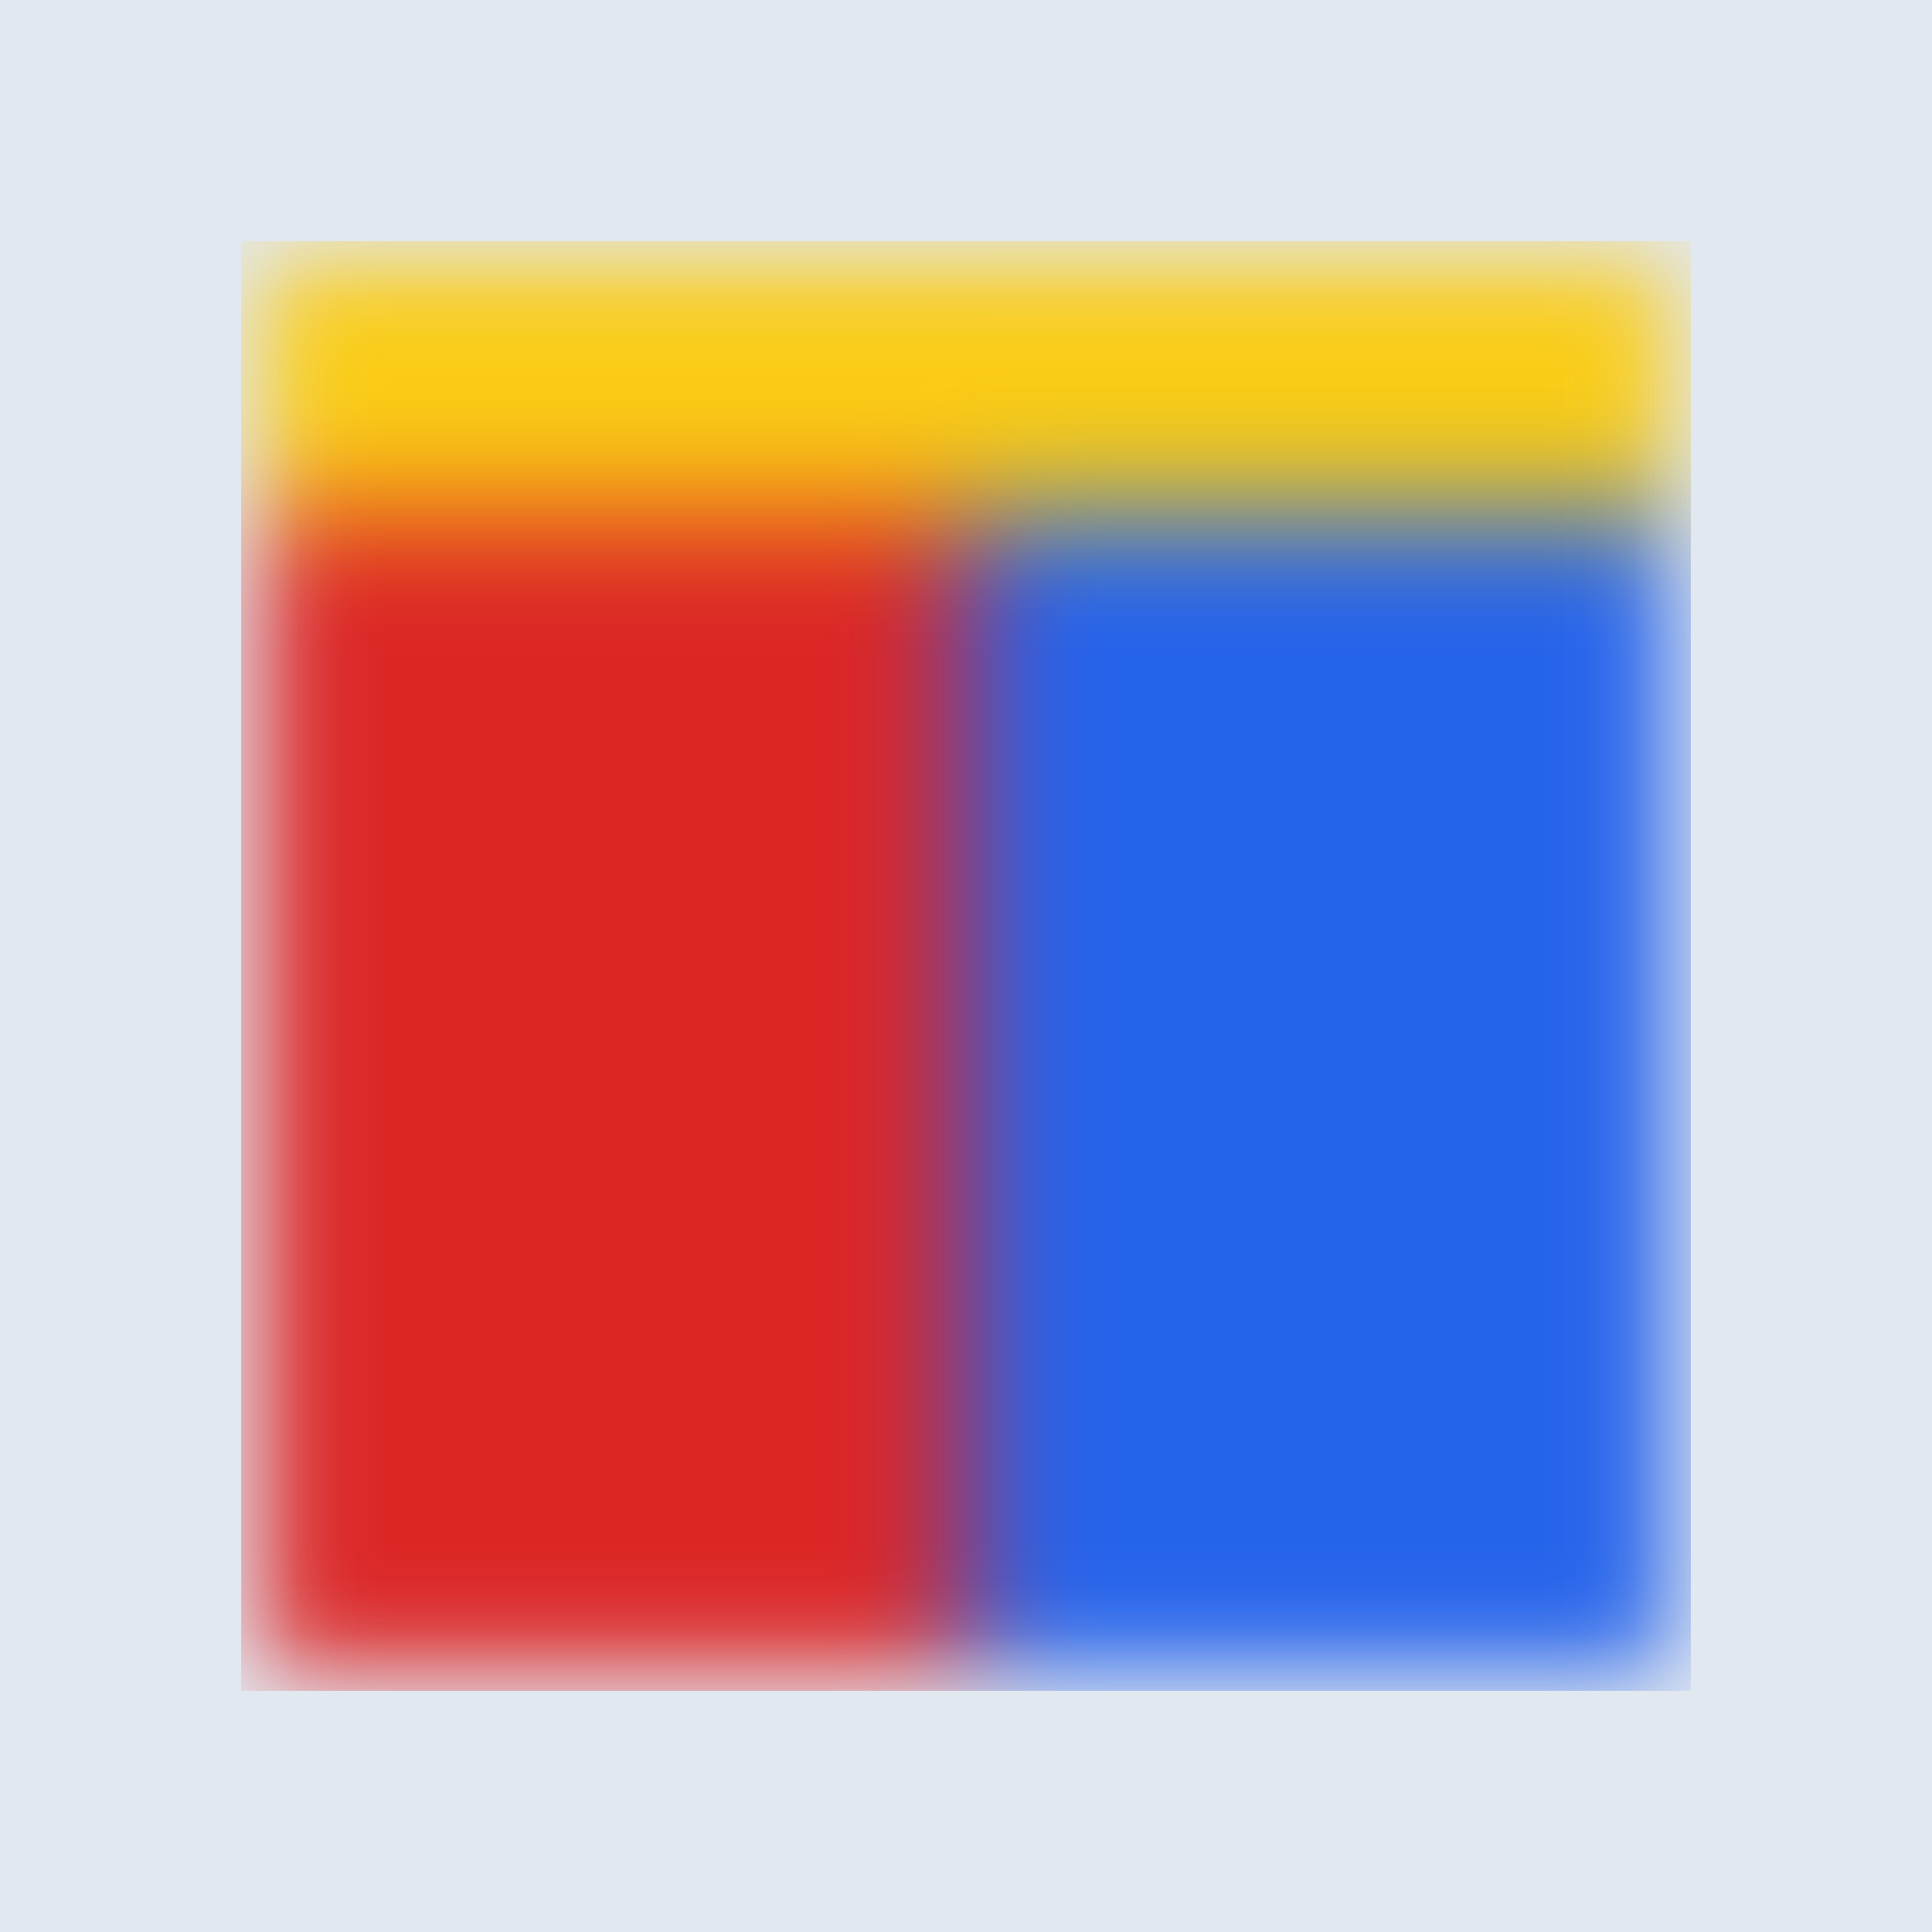
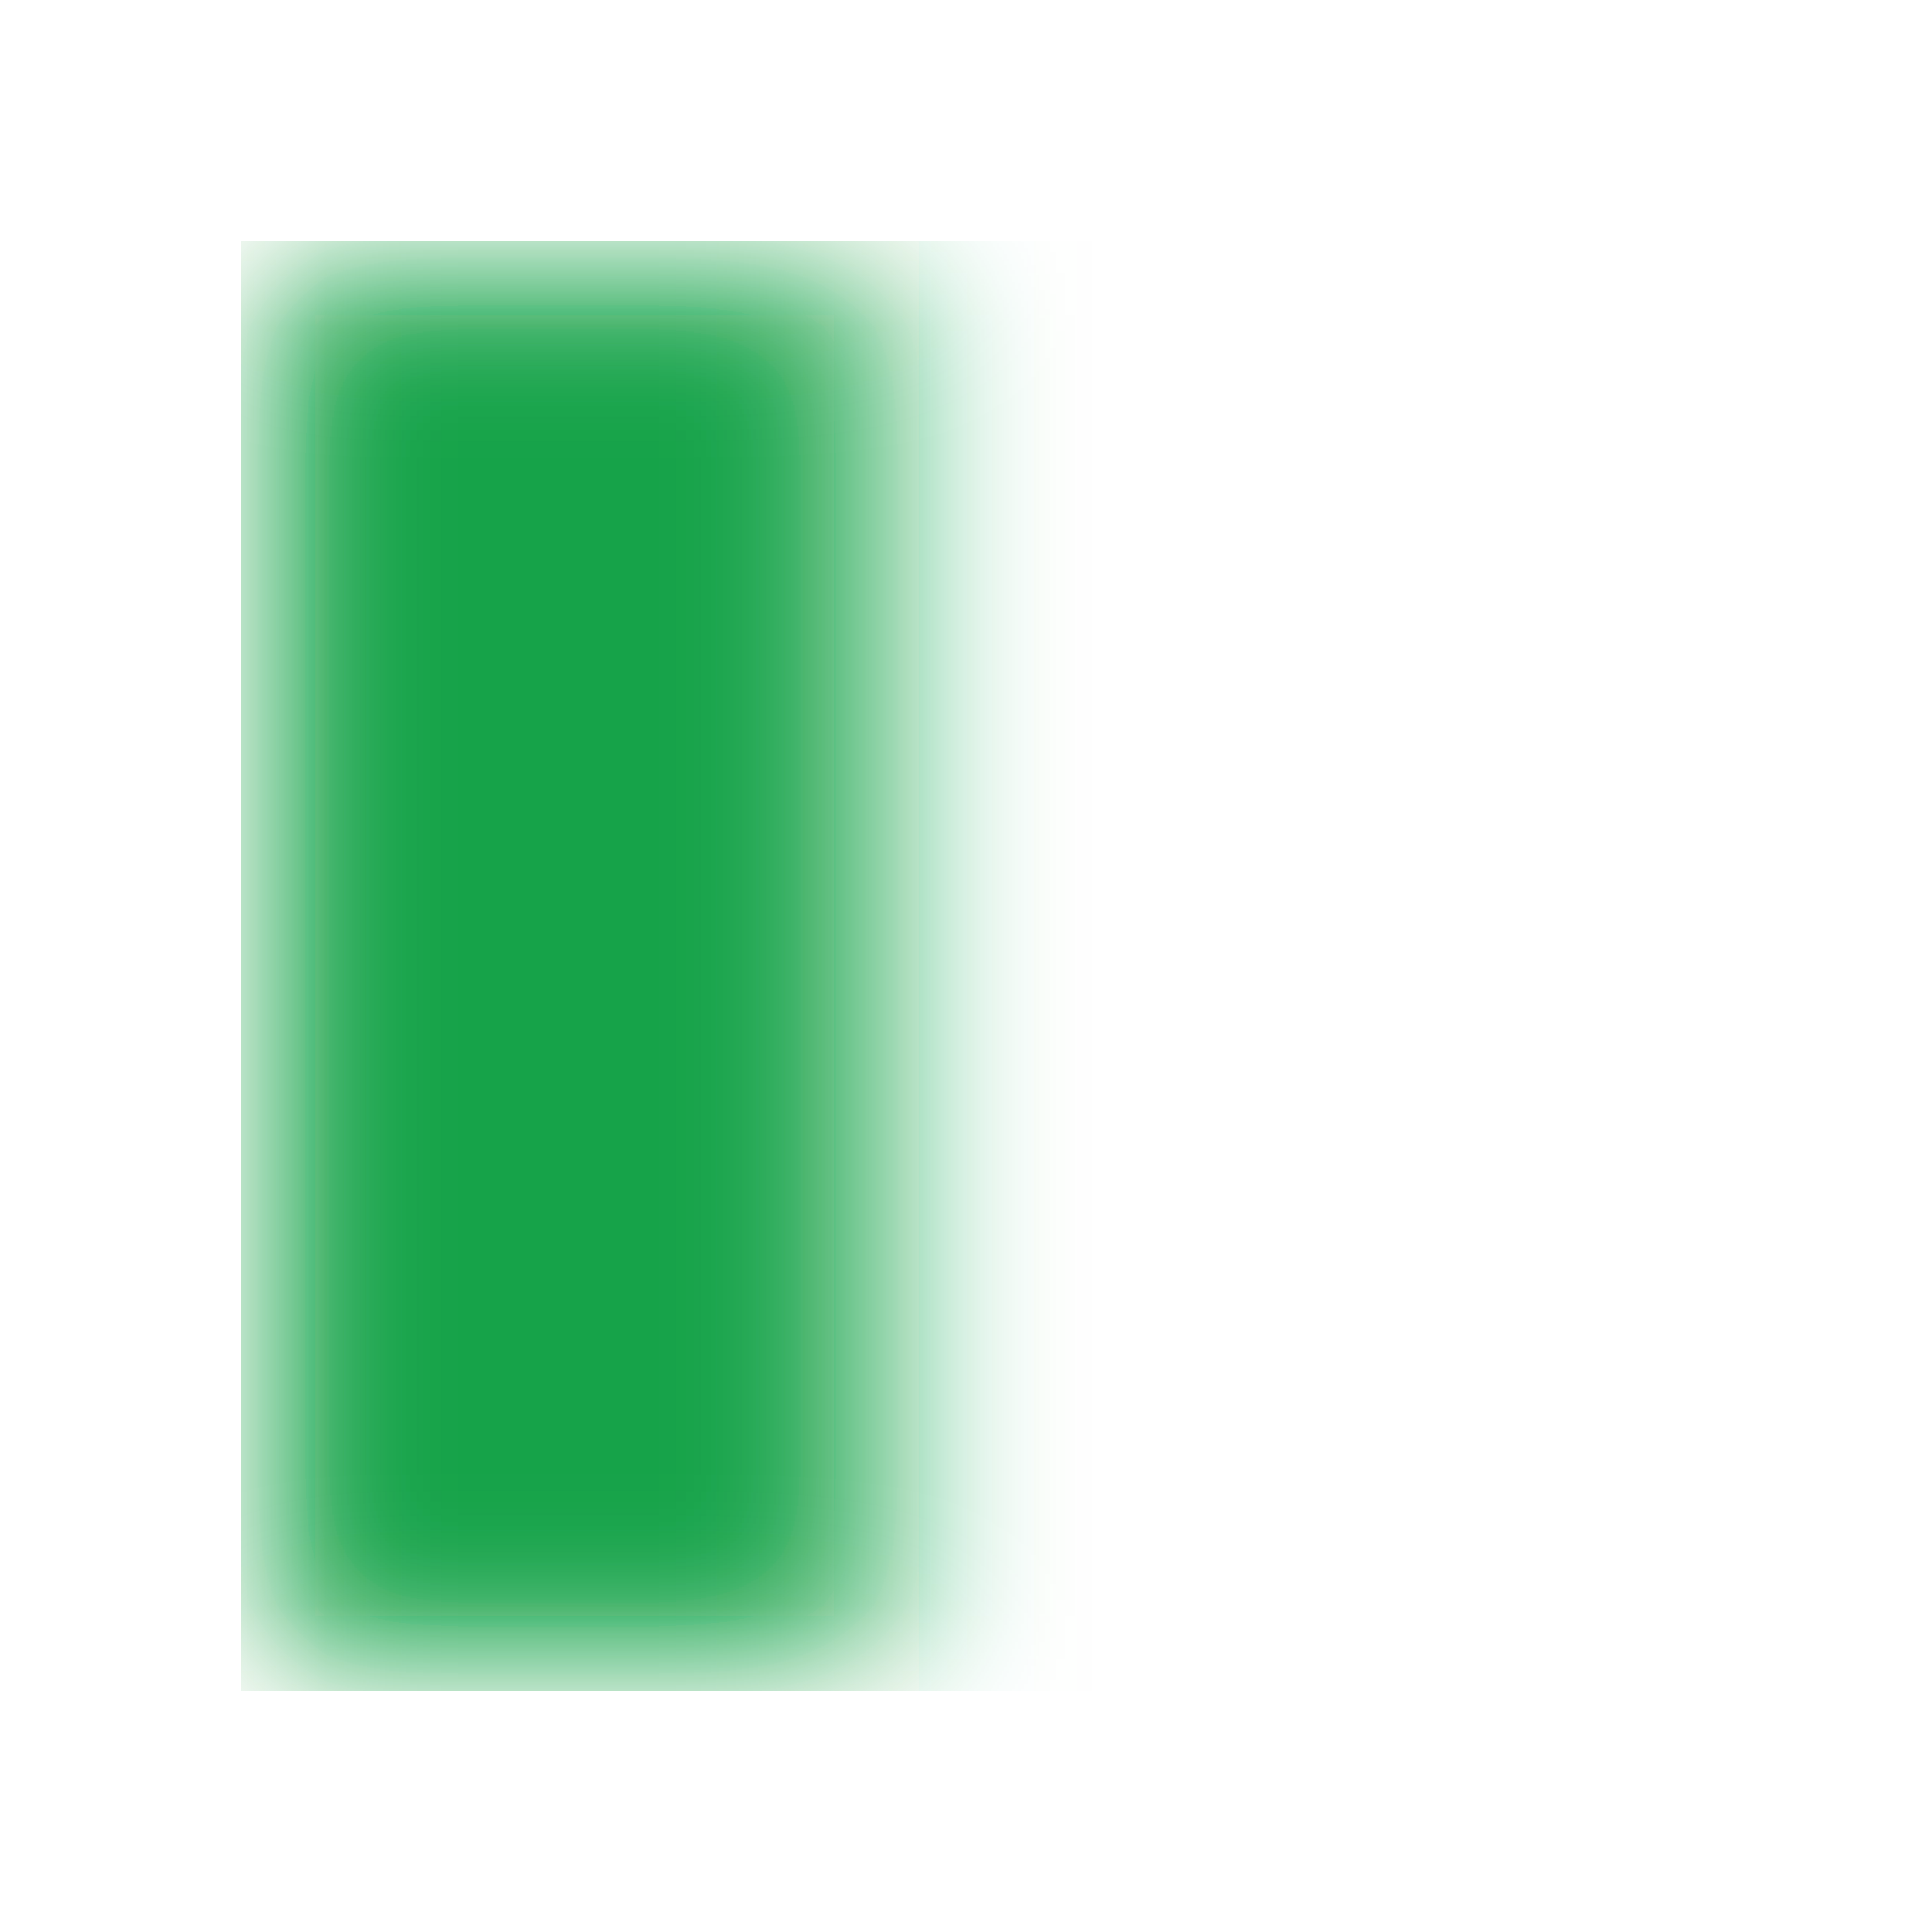
<svg xmlns="http://www.w3.org/2000/svg" width="64" height="64">
  <defs>
-     <filter id="f" filterUnits="userSpaceOnUse" primitiveUnits="userSpaceOnUse" x="8" y="8" width="48" height="48" color-interpolation-filters="sRGB">
-       <feGaussianBlur stdDeviation="2" edgeMode="wrap" x="8" y="8" width="48" height="48" />
+     <filter id="f" filterUnits="userSpaceOnUse" primitiveUnits="userSpaceOnUse" x="8" y="8" width="48" height="48">
+       <feGaussianBlur stdDeviation="3" edgeMode="wrap" x="8" y="8" width="48" height="48" />
    </filter>
  </defs>
-   <rect width="64" height="64" fill="#e2e8f0" />
-   <g filter="url(#f)">
-     <rect x="8" y="8" width="24" height="48" fill="#dc2626" />
-     <rect x="32" y="8" width="24" height="48" fill="#2563eb" />
-     <rect x="8" y="8" width="48" height="9" fill="#facc15" />
-   </g>
+   <rect width="64" height="64" fill="white" />
+   <rect x="8" y="8" width="21" height="48" fill="#16a34a" filter="url(#f)" />
</svg>
